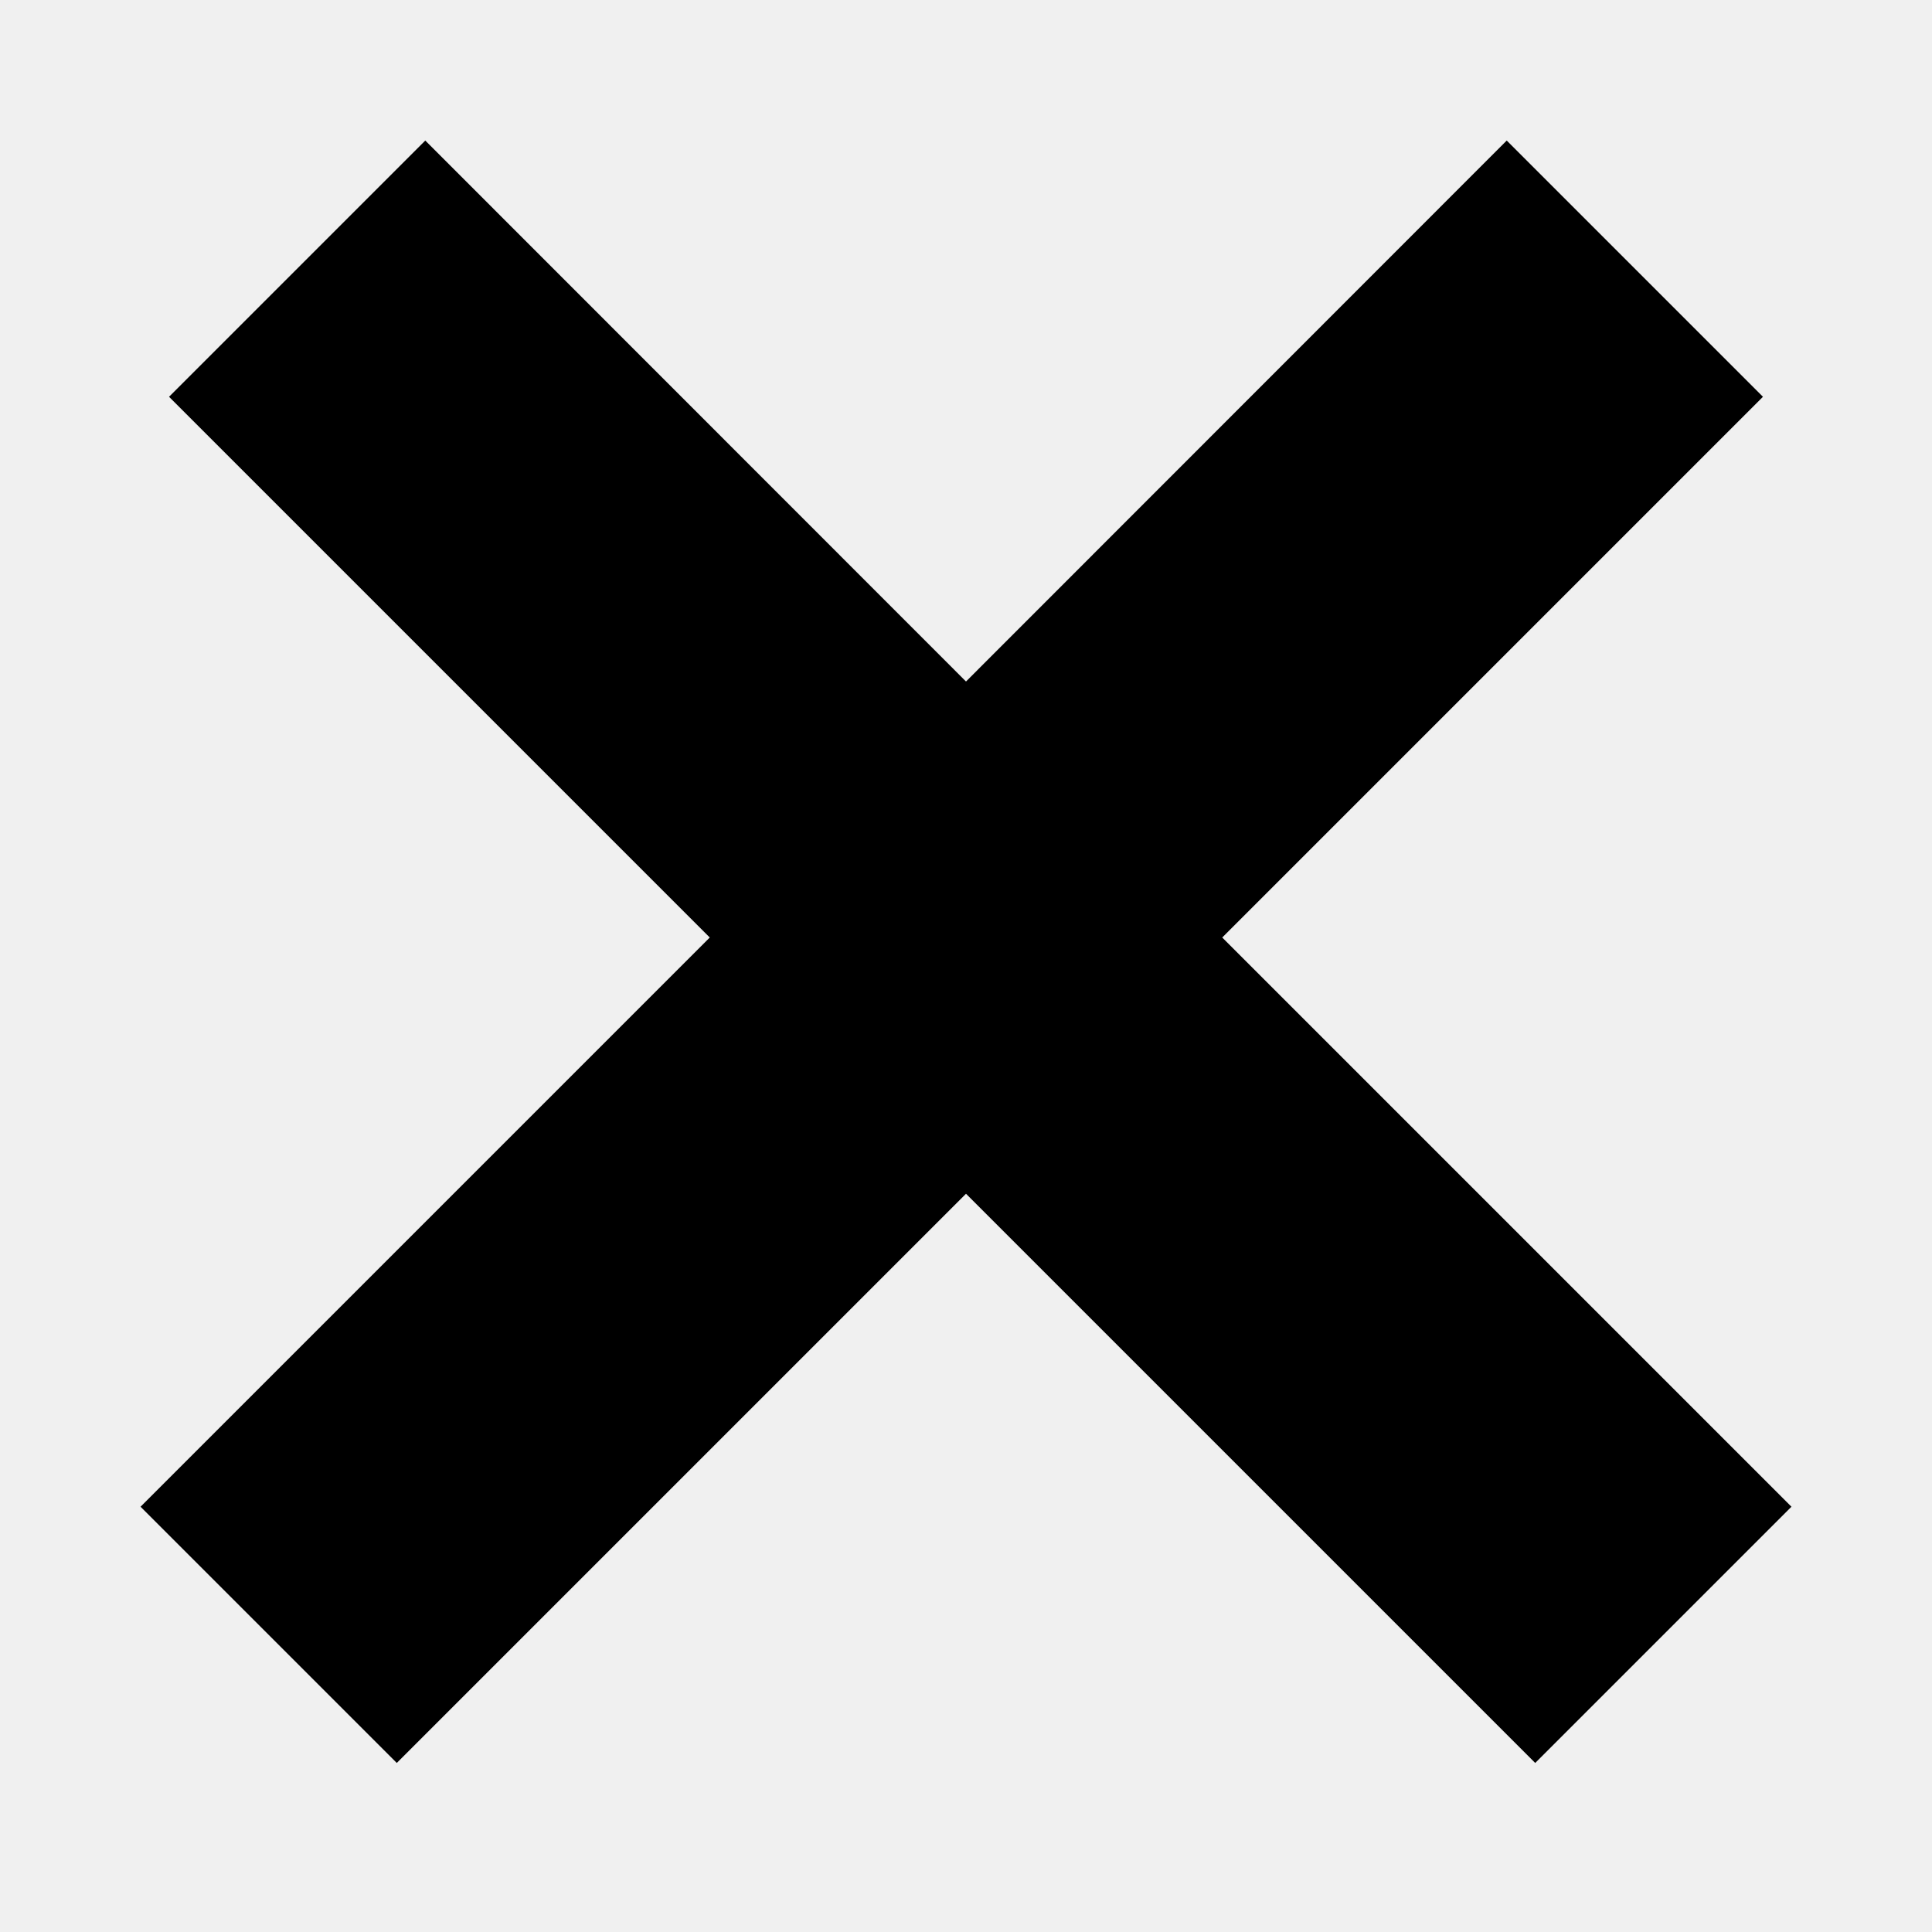
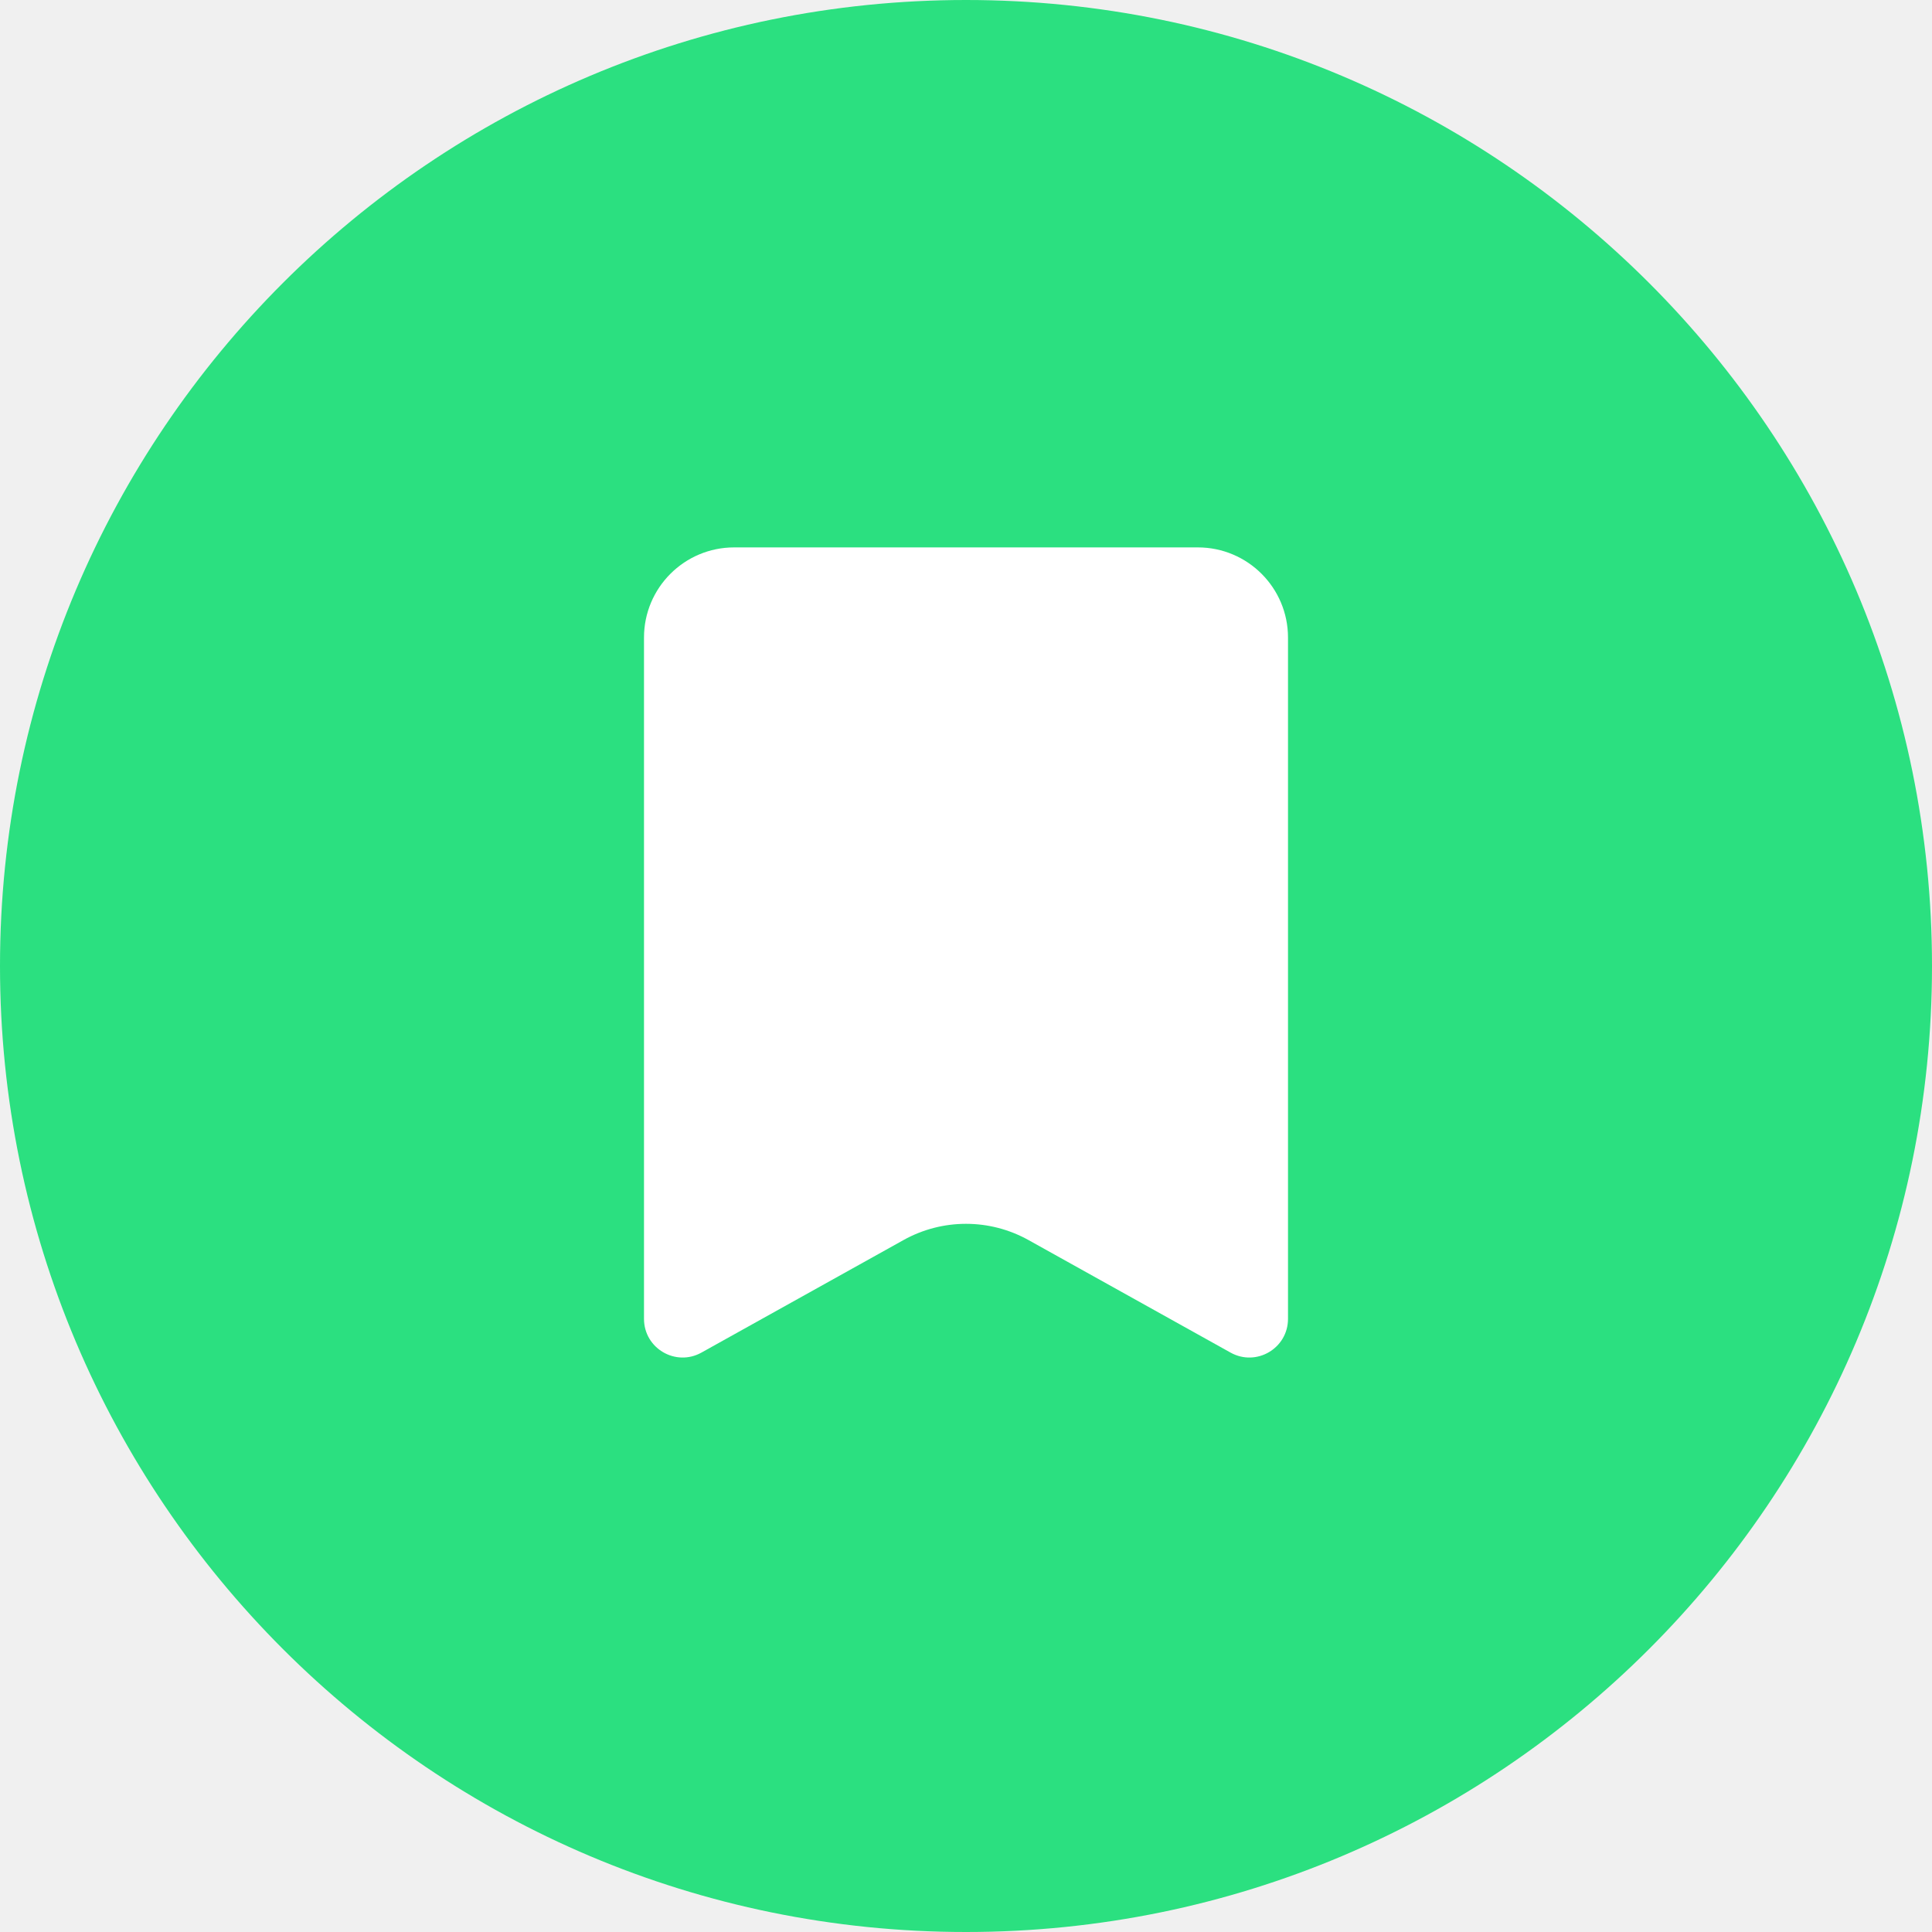
- <svg xmlns="http://www.w3.org/2000/svg" width="8" height="8" viewBox="0 0 8 8" fill="none">
-   <path fill-rule="evenodd" clip-rule="evenodd" d="M4 4.943L6.357 7.3L7.418 6.239L5.061 3.882L7.3 1.643L6.239 0.582L4 2.822L1.761 0.582L0.7 1.643L2.939 3.882L0.582 6.239L1.643 7.3L4 4.943Z" fill="black" />
+ <svg xmlns="http://www.w3.org/2000/svg" width="30" height="30" viewBox="0 0 30 30" fill="none">
+   <rect width="30" height="30" rx="15" fill="#2BE080" />
+   <path d="M10 9.9C10 9.127 10.627 8.5 11.4 8.5H18.6C19.373 8.5 20 9.127 20 9.9V20.479C20 20.937 19.508 21.226 19.108 21.003L15.973 19.257C15.368 18.919 14.632 18.919 14.027 19.257L10.892 21.003C10.492 21.226 10 20.937 10 20.479V9.9Z" fill="white" />
</svg>
